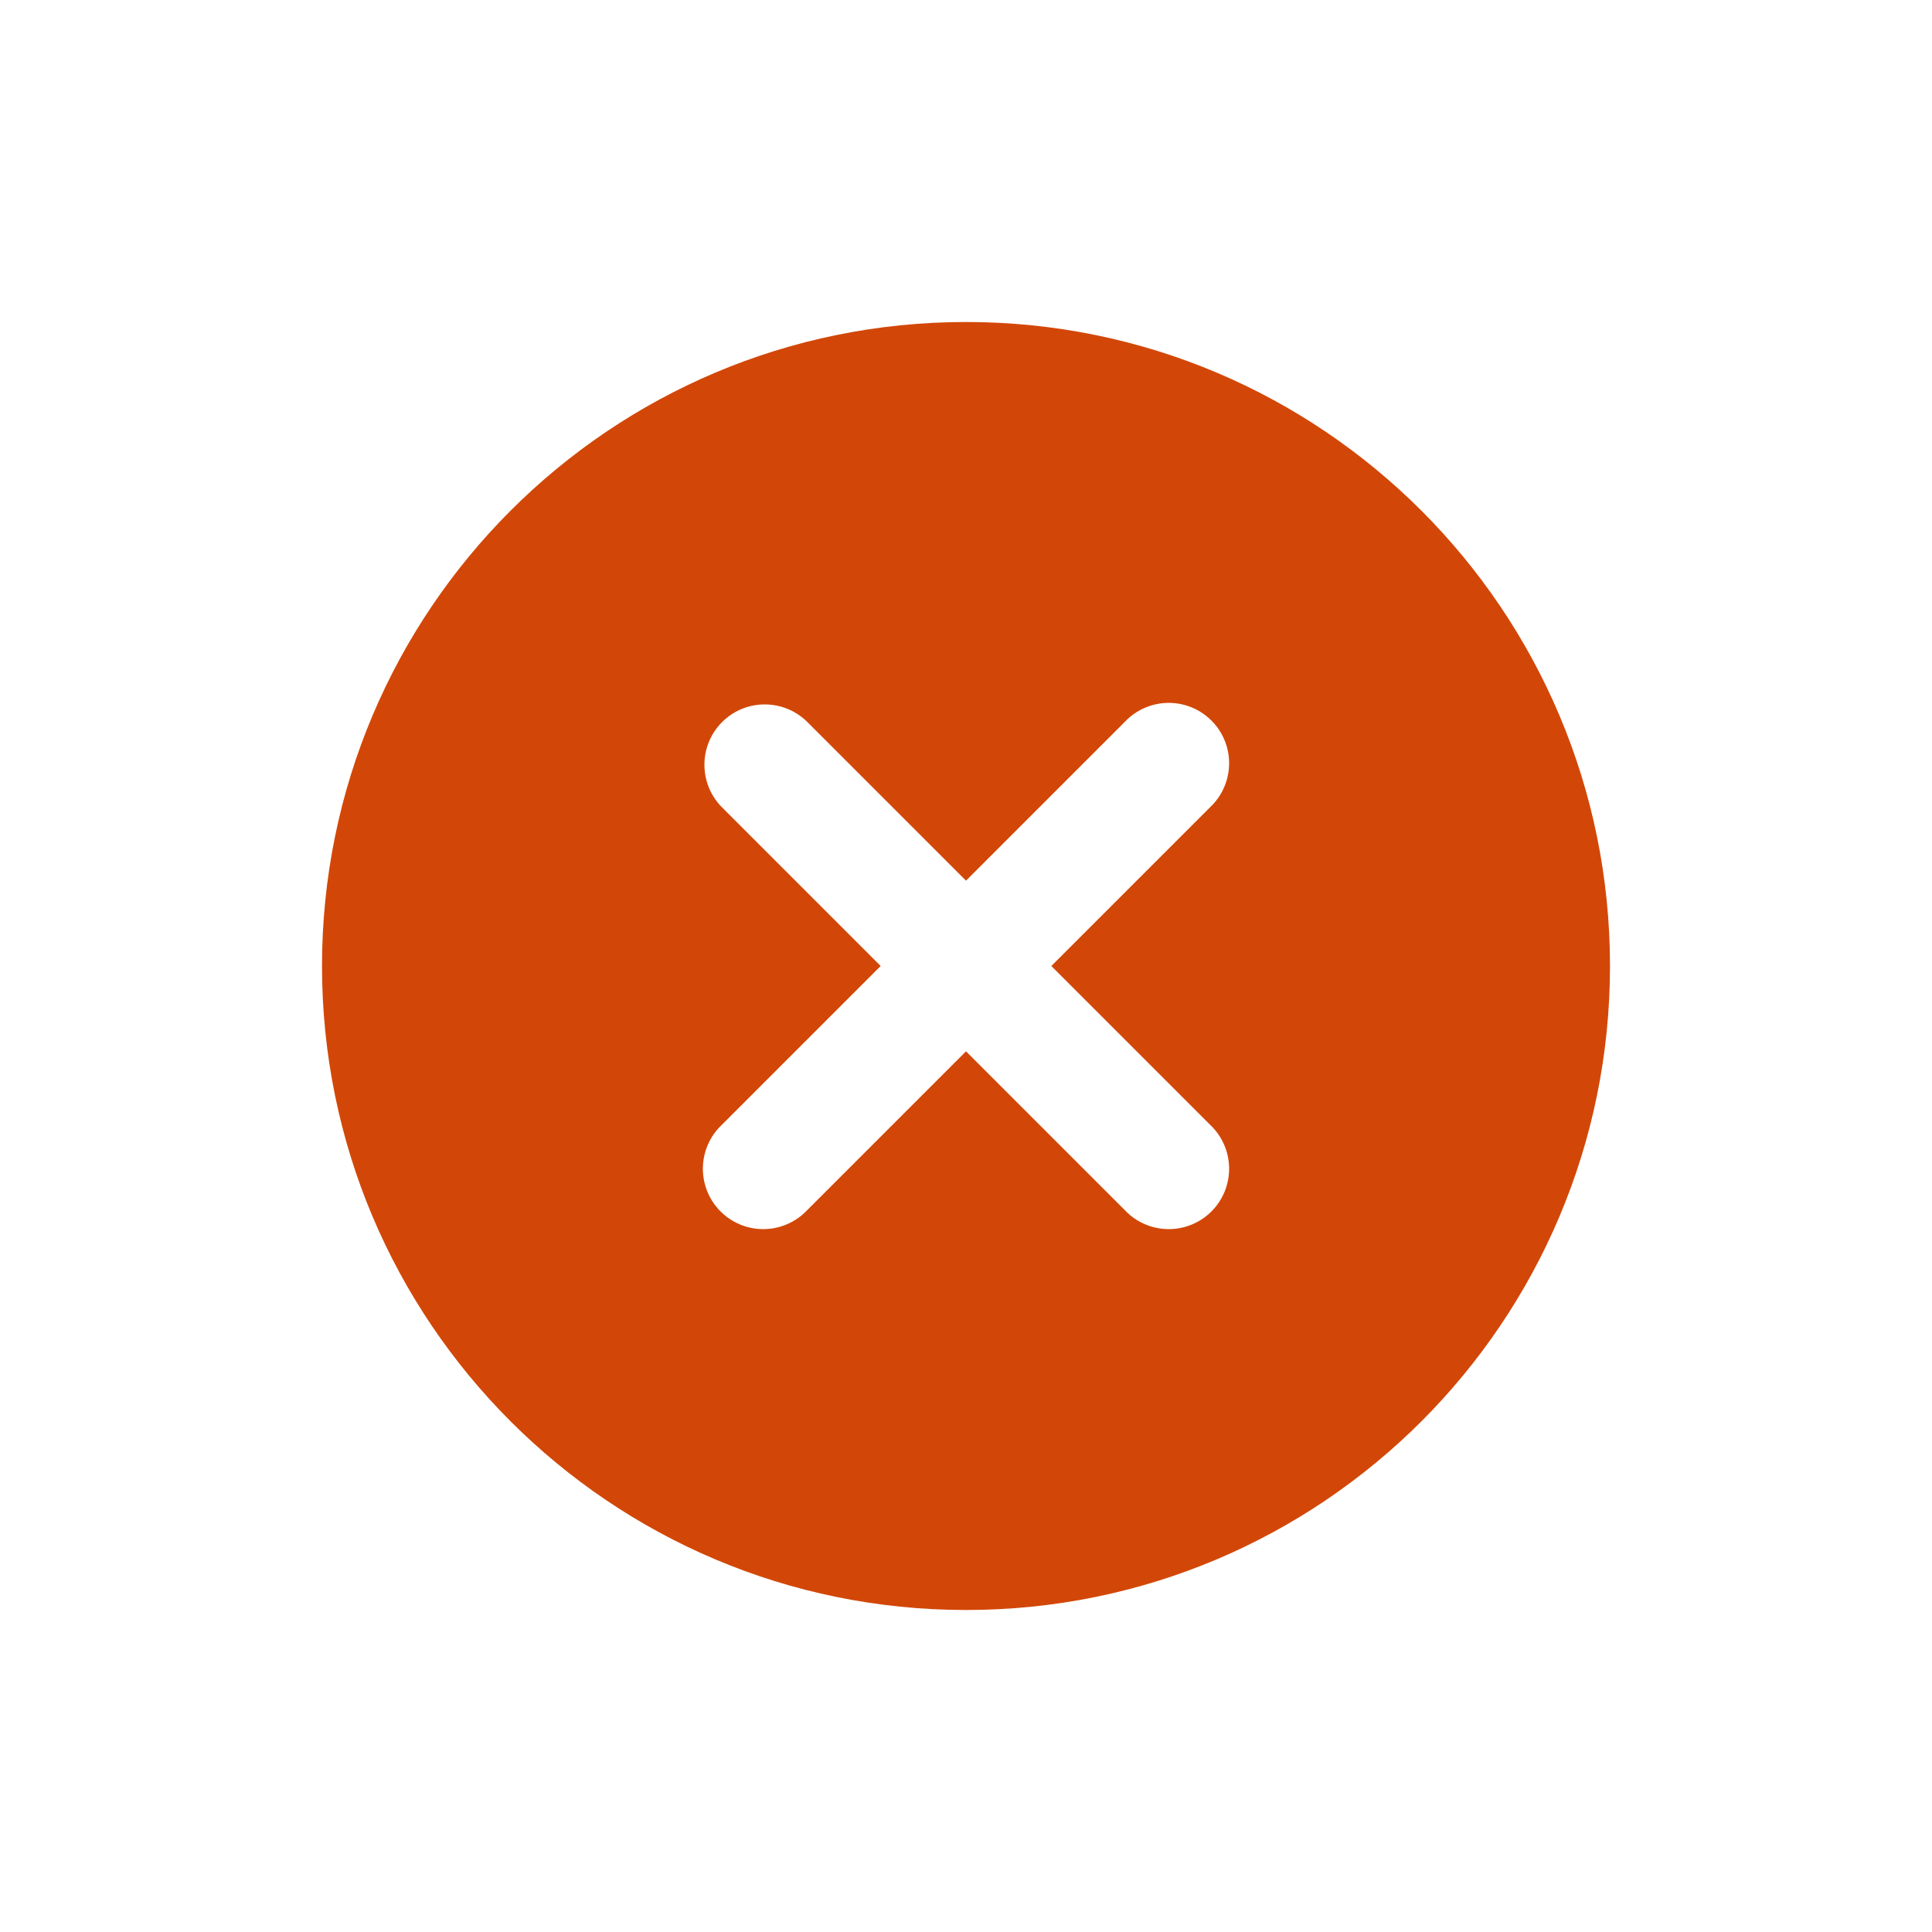
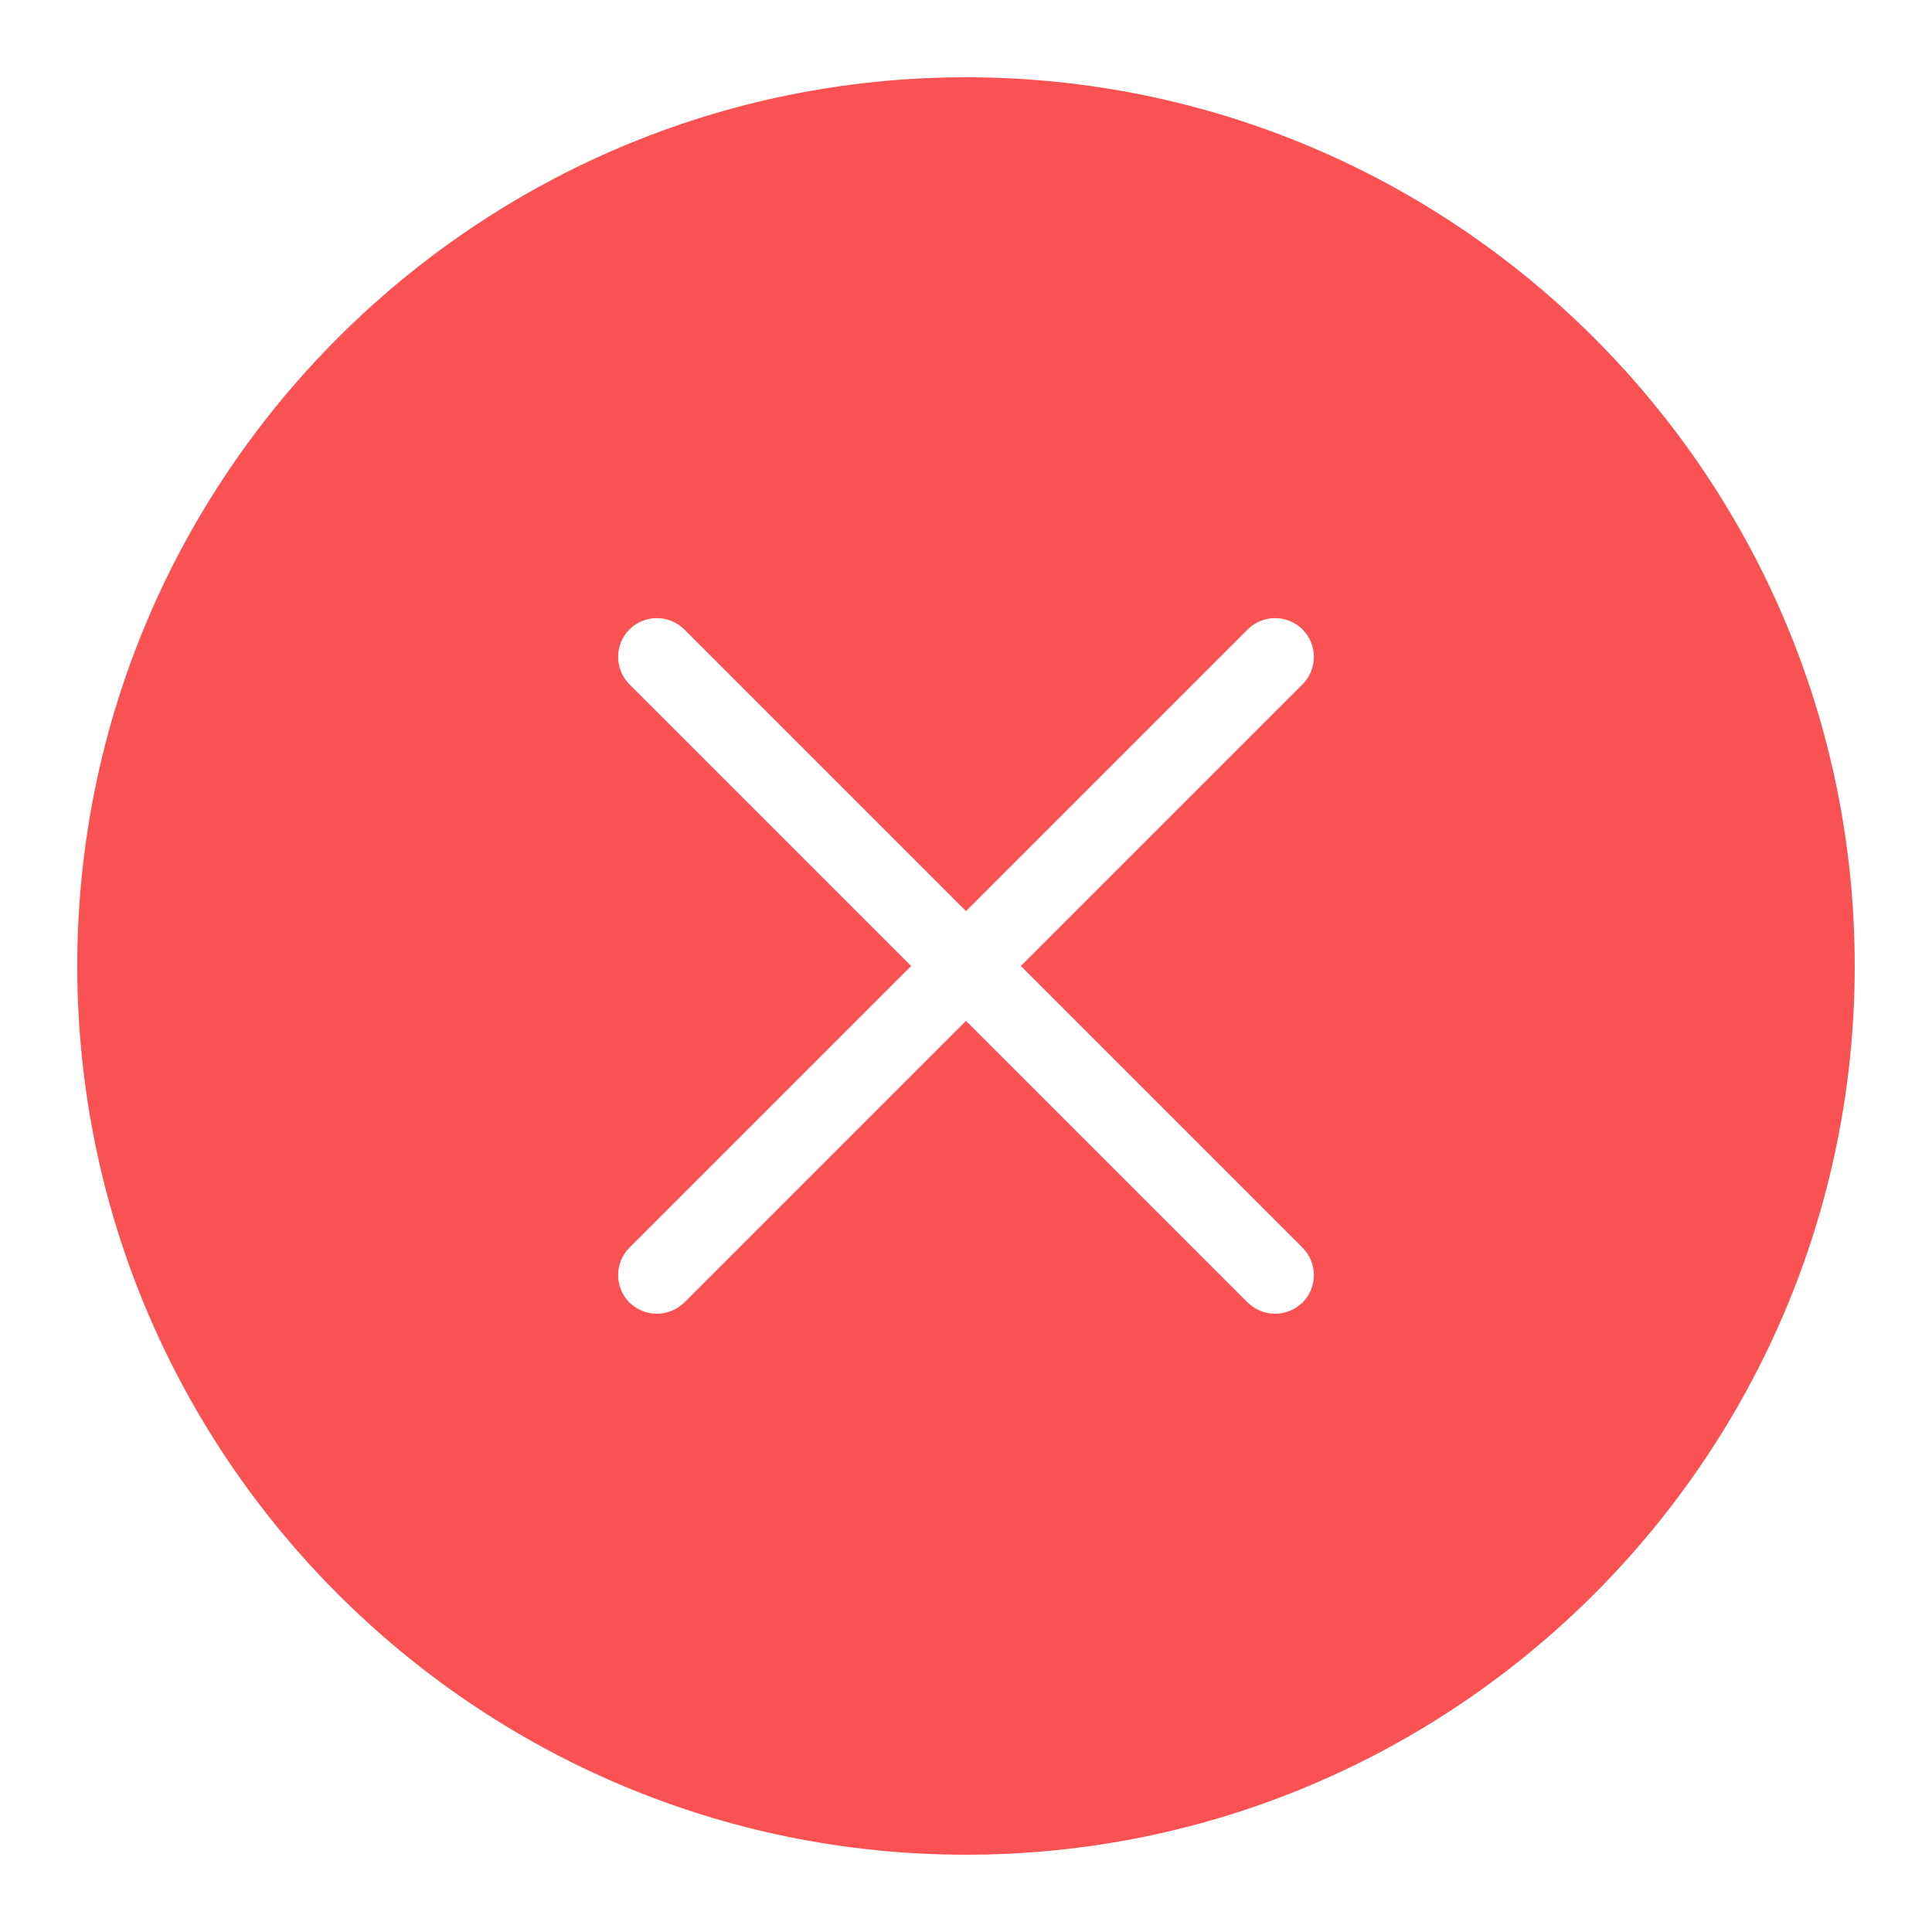
- <svg xmlns="http://www.w3.org/2000/svg" width="24" height="24" viewBox="0 0 24 24" fill="none">
-   <path fill-rule="evenodd" clip-rule="evenodd" d="M12 20a8 8 0 1 0 0-16 8 8 0 0 0 0 16zM8.97 8.97a.75.75 0 0 1 1.06 0L12 10.94l1.97-1.97a.75.75 0 1 1 1.06 1.06L13.06 12l1.97 1.97a.75.75 0 1 1-1.06 1.06L12 13.06l-1.97 1.97a.75.75 0 1 1-1.06-1.06L10.94 12l-1.97-1.97a.75.75 0 0 1 0-1.06z" fill="#D24708" />
+ <svg xmlns="http://www.w3.org/2000/svg" fill="#FA5252" viewBox="0 0 50 50" width="50px" height="50px">
+   <path d="M25,2C12.319,2,2,12.319,2,25s10.319,23,23,23s23-10.319,23-23S37.681,2,25,2z M33.71,32.29c0.39,0.39,0.39,1.03,0,1.42 C33.51,33.9,33.26,34,33,34s-0.51-0.1-0.71-0.29L25,26.42l-7.29,7.29C17.51,33.9,17.26,34,17,34s-0.51-0.1-0.71-0.29 c-0.39-0.39-0.39-1.03,0-1.42L23.58,25l-7.29-7.29c-0.39-0.39-0.39-1.03,0-1.42c0.39-0.39,1.03-0.39,1.42,0L25,23.58l7.29-7.29 c0.39-0.39,1.03-0.39,1.42,0c0.39,0.39,0.39,1.03,0,1.42L26.42,25L33.71,32.29z" />
</svg>
